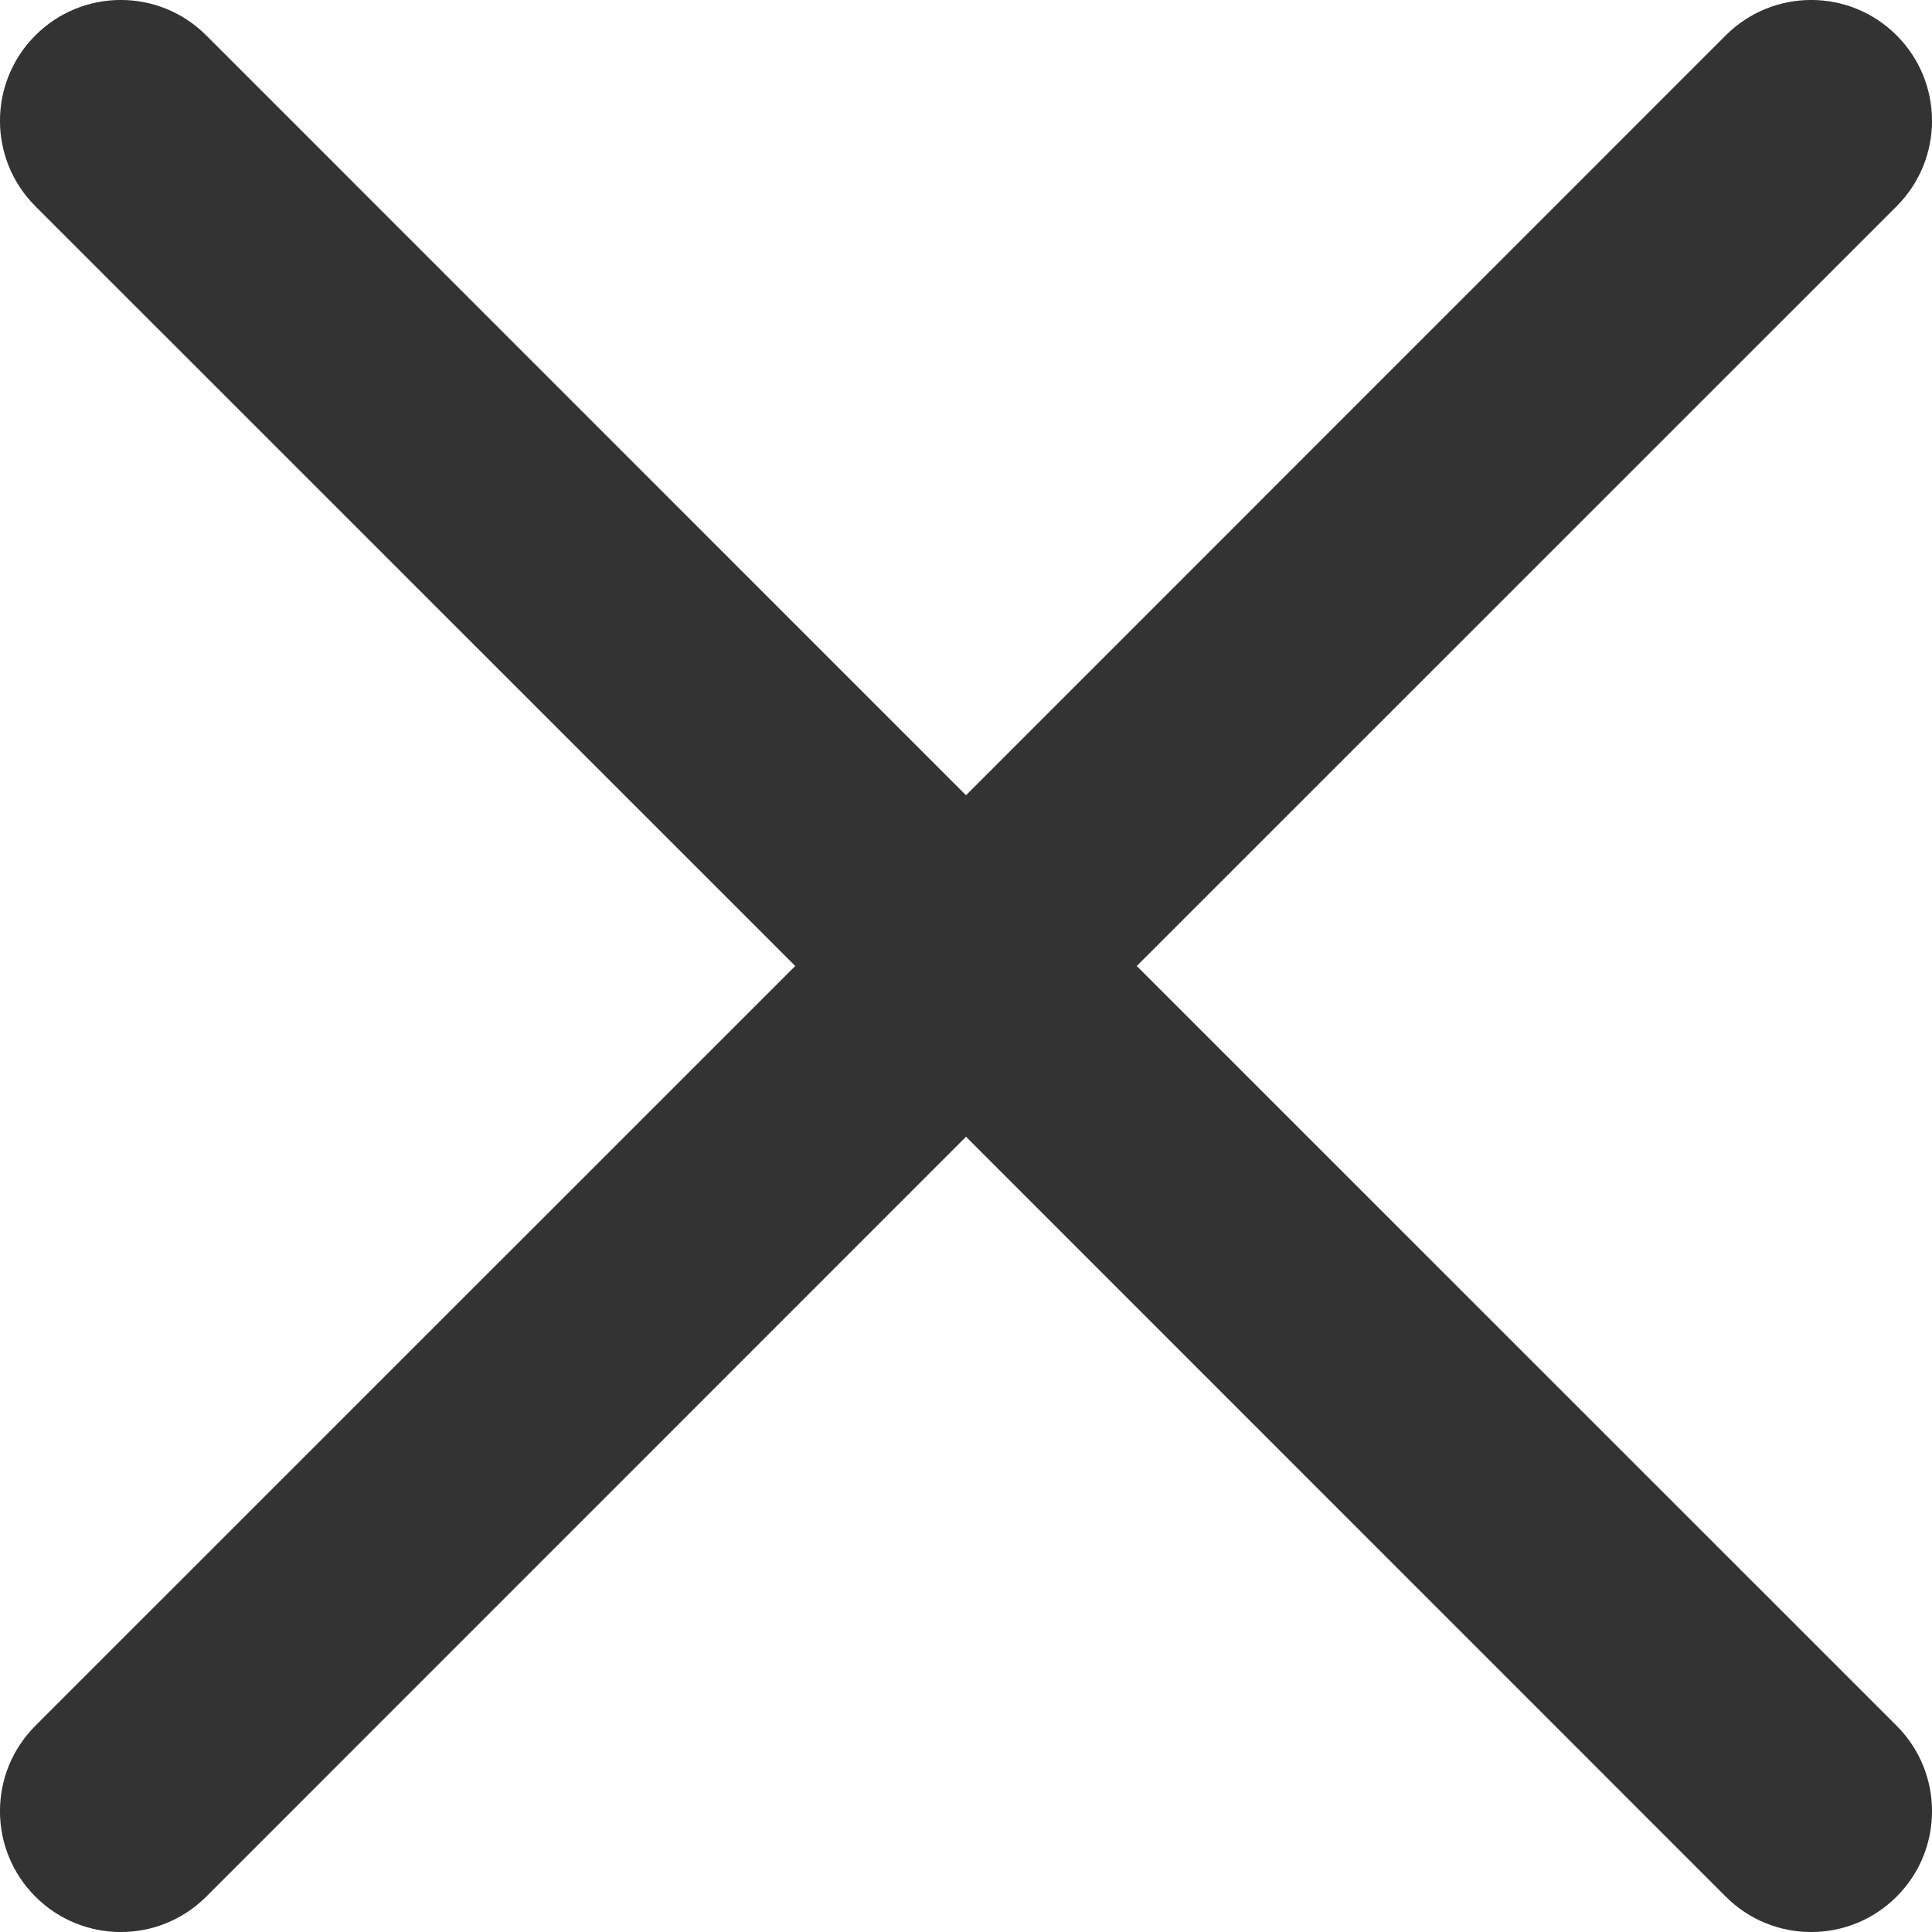
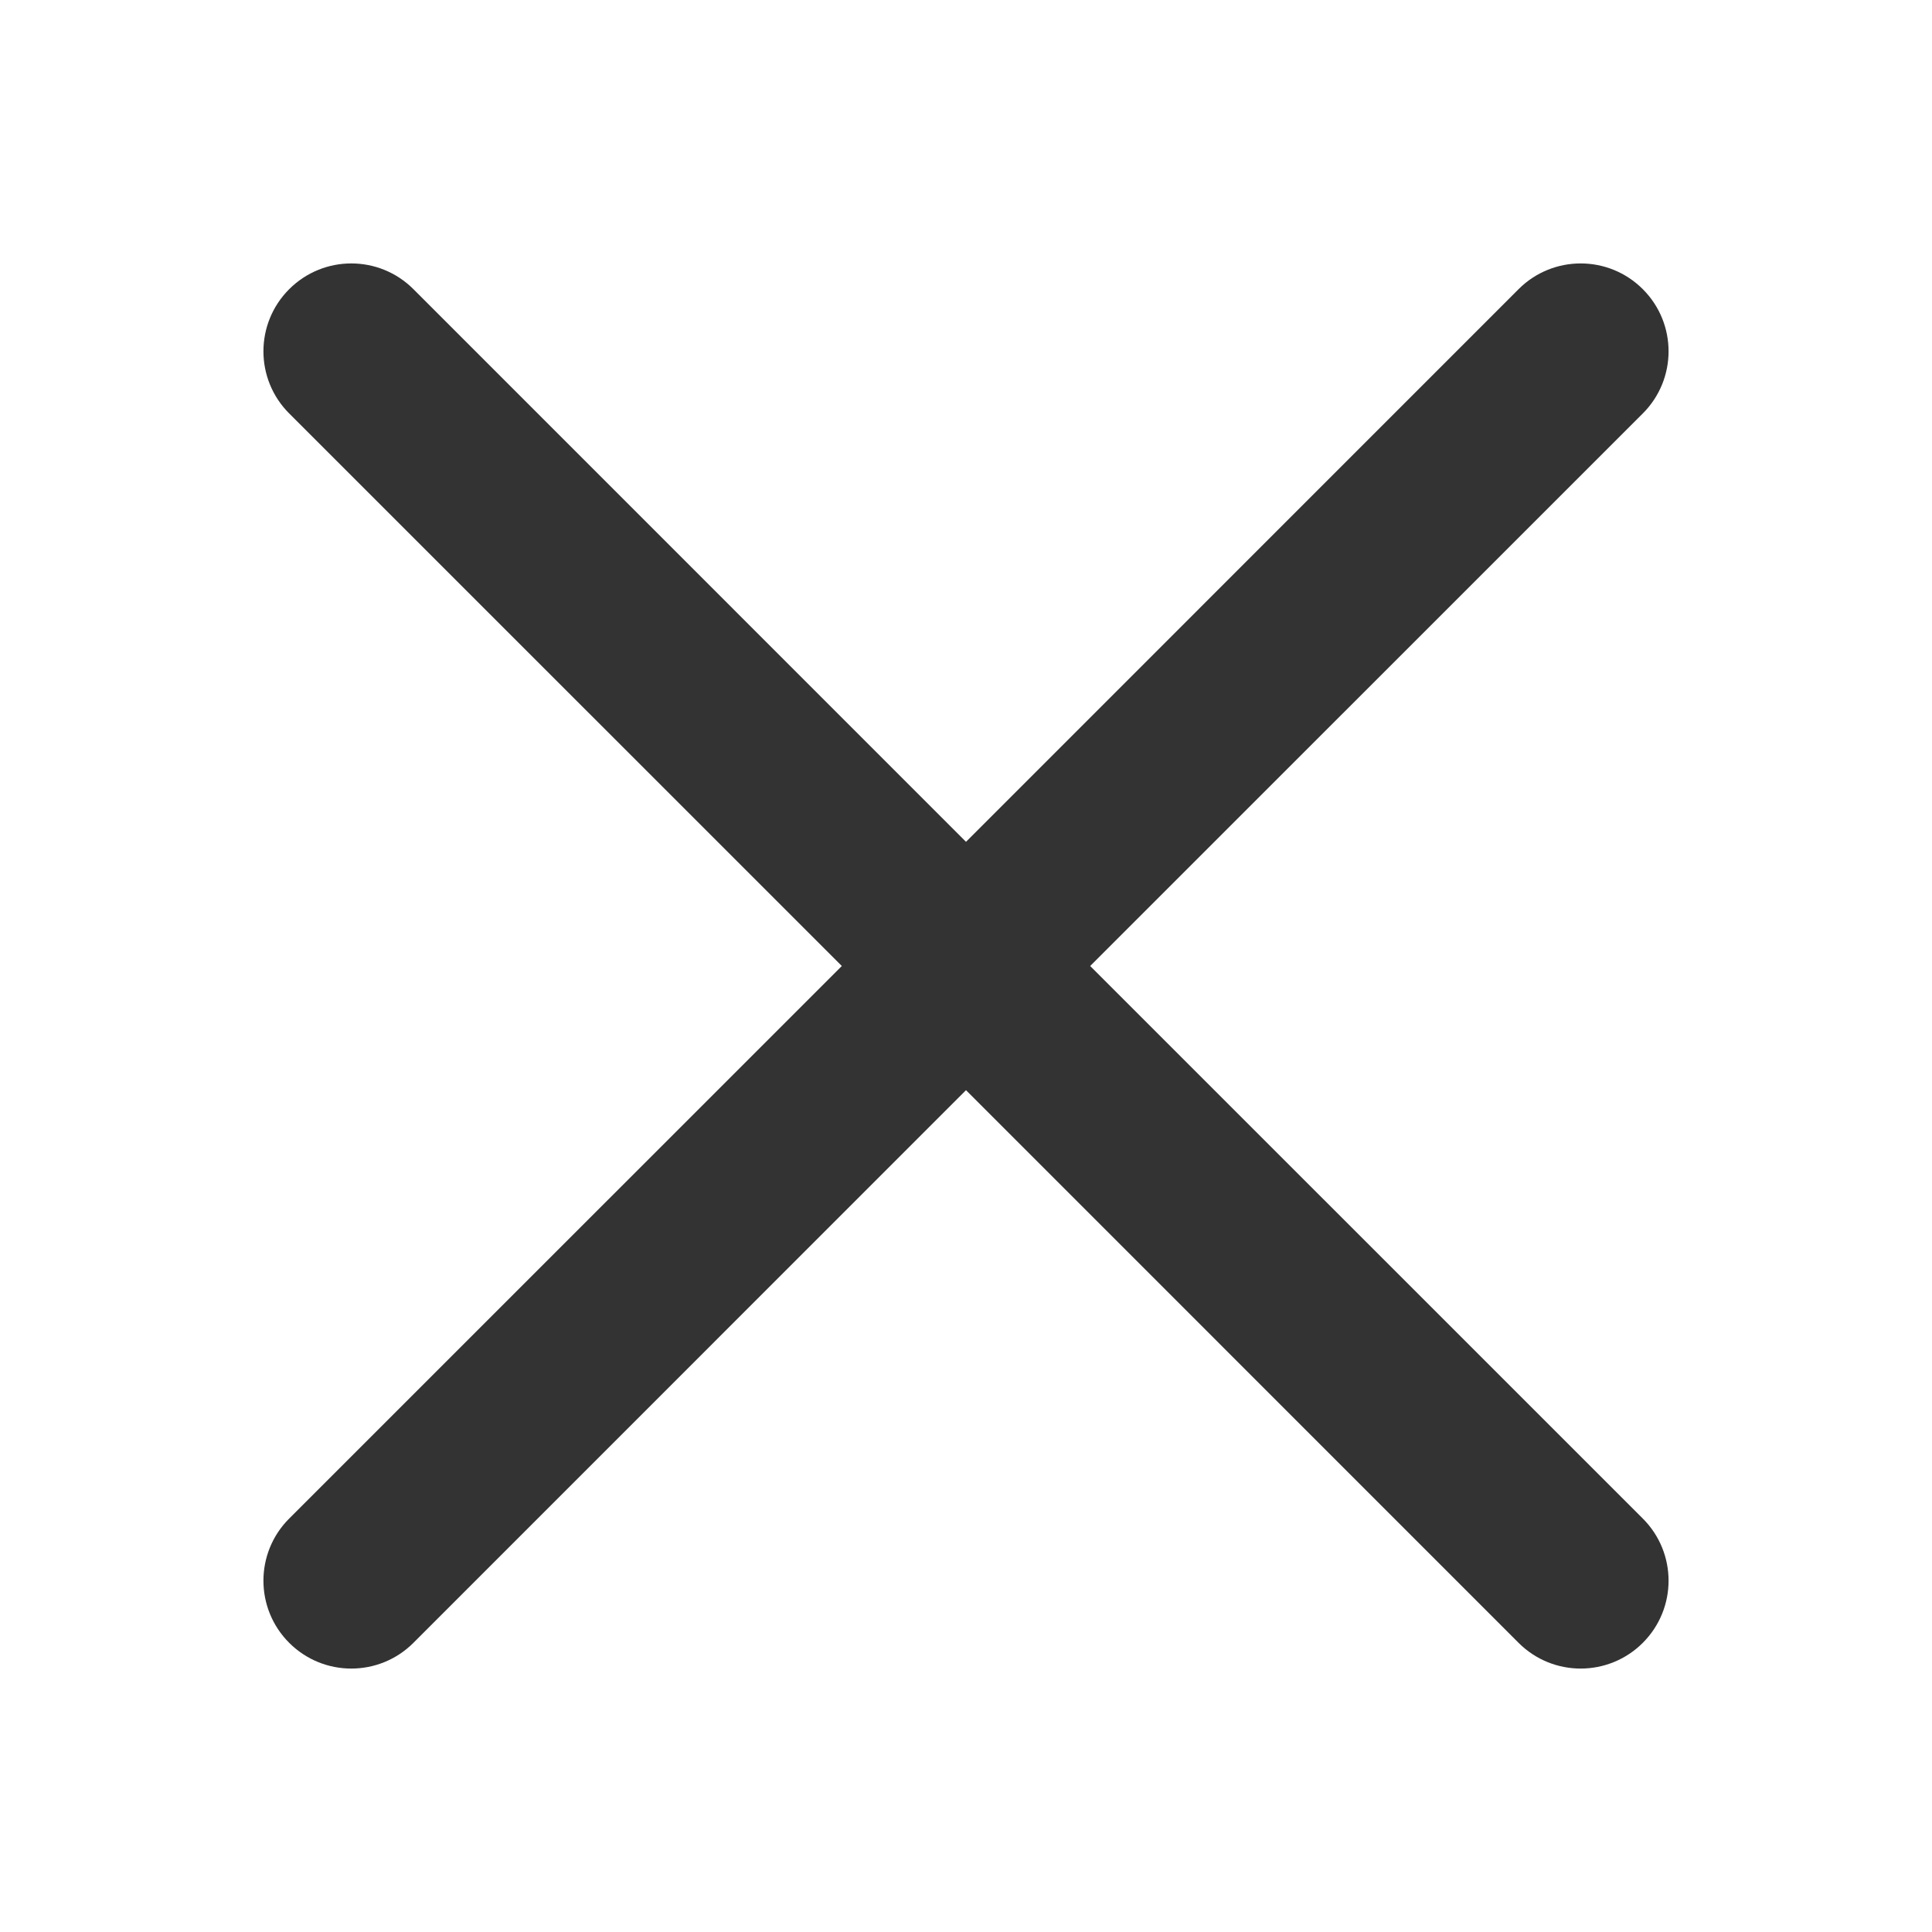
- <svg xmlns="http://www.w3.org/2000/svg" width="16" height="16" viewBox="0 0 16 16" fill="none">
-   <path d="M9.414 8L15.707 1.708C16.098 1.317 16.098 0.684 15.707 0.293C15.316 -0.098 14.683 -0.098 14.292 0.293L8 6.586L1.708 0.293C1.317 -0.098 0.684 -0.098 0.293 0.293C-0.098 0.684 -0.098 1.317 0.293 1.708L6.586 8L0.293 14.292C-0.098 14.683 -0.098 15.316 0.293 15.707C0.684 16.098 1.317 16.098 1.708 15.707L8 9.414L14.292 15.707C14.683 16.098 15.316 16.098 15.707 15.707C16.098 15.316 16.098 14.683 15.707 14.292L9.414 8Z" fill="#333333" />
+ <svg xmlns="http://www.w3.org/2000/svg" width="22" height="22" viewBox="0 0 22 22" fill="none">
+   <path d="M12.414 11L18.707 4.708C19.098 4.317 19.098 3.684 18.707 3.293C18.316 2.902 17.683 2.902 17.292 3.293L11 9.586L4.708 3.293C4.317 2.902 3.684 2.902 3.293 3.293C2.902 3.684 2.902 4.317 3.293 4.708L9.586 11L3.293 17.292C2.902 17.683 2.902 18.316 3.293 18.707C3.684 19.098 4.317 19.098 4.708 18.707L11 12.414L17.292 18.707C17.683 19.098 18.316 19.098 18.707 18.707C19.098 18.316 19.098 17.683 18.707 17.292L12.414 11Z" fill="#333333" />
</svg>
